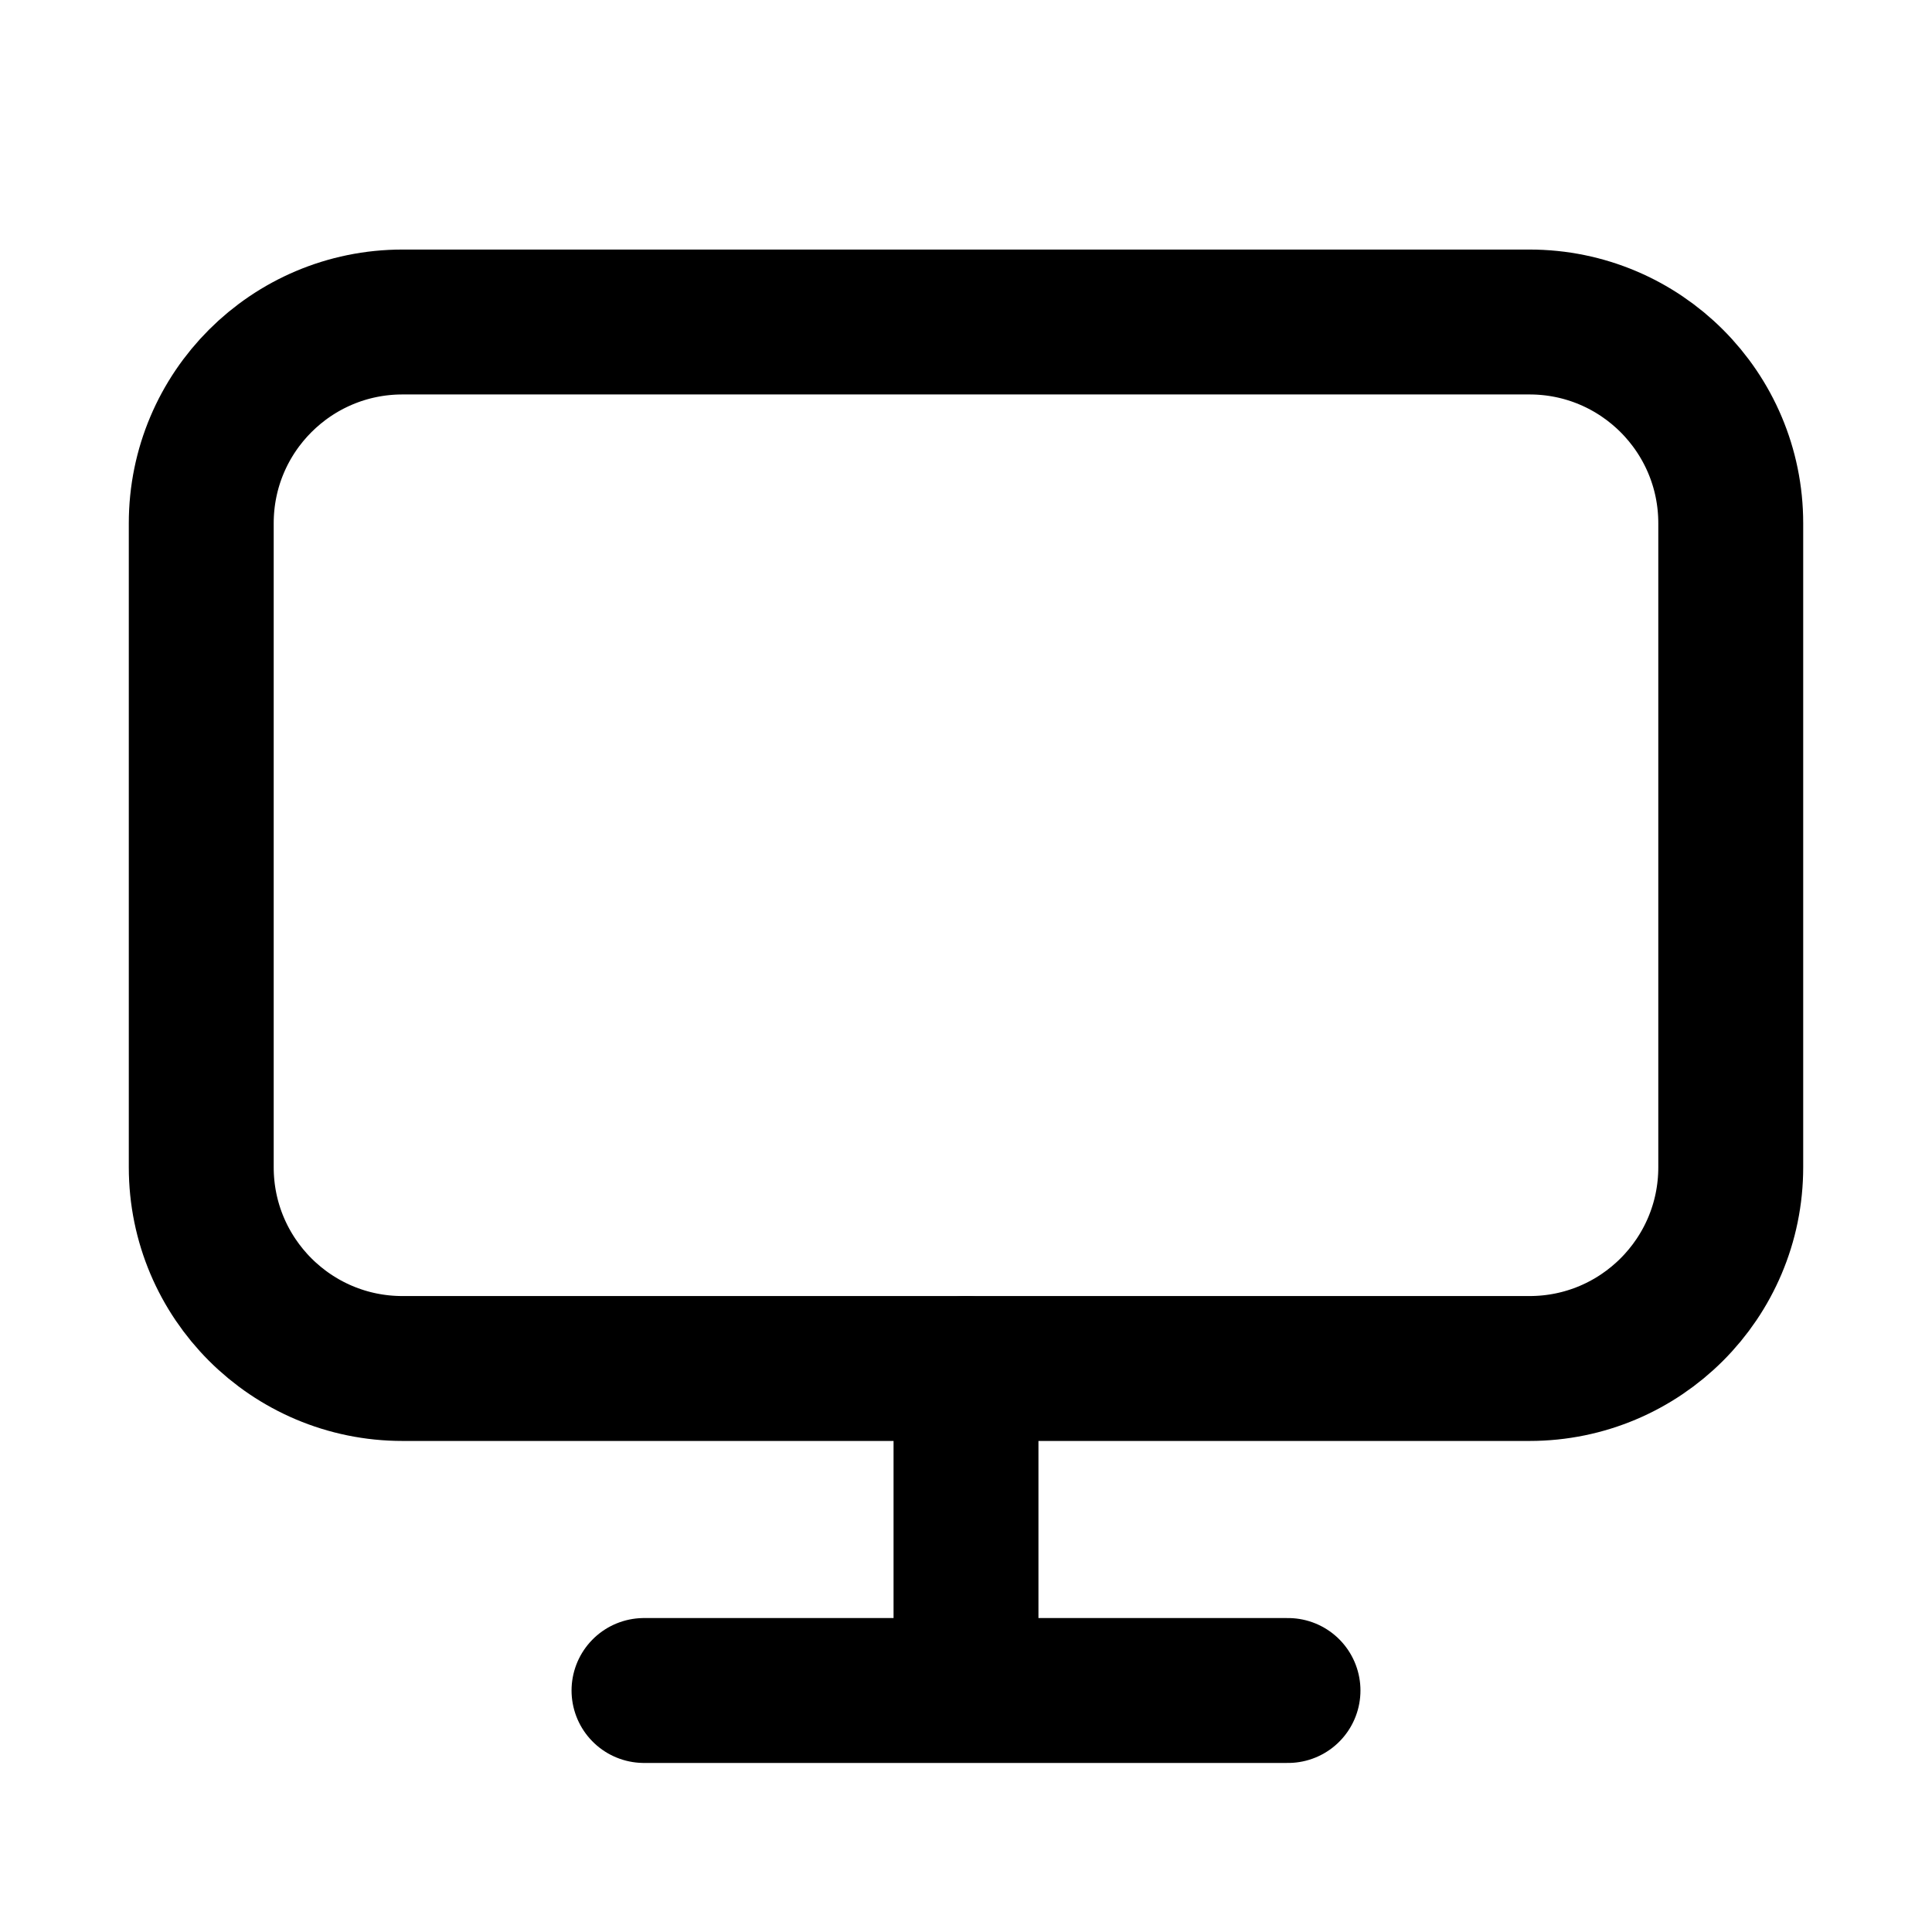
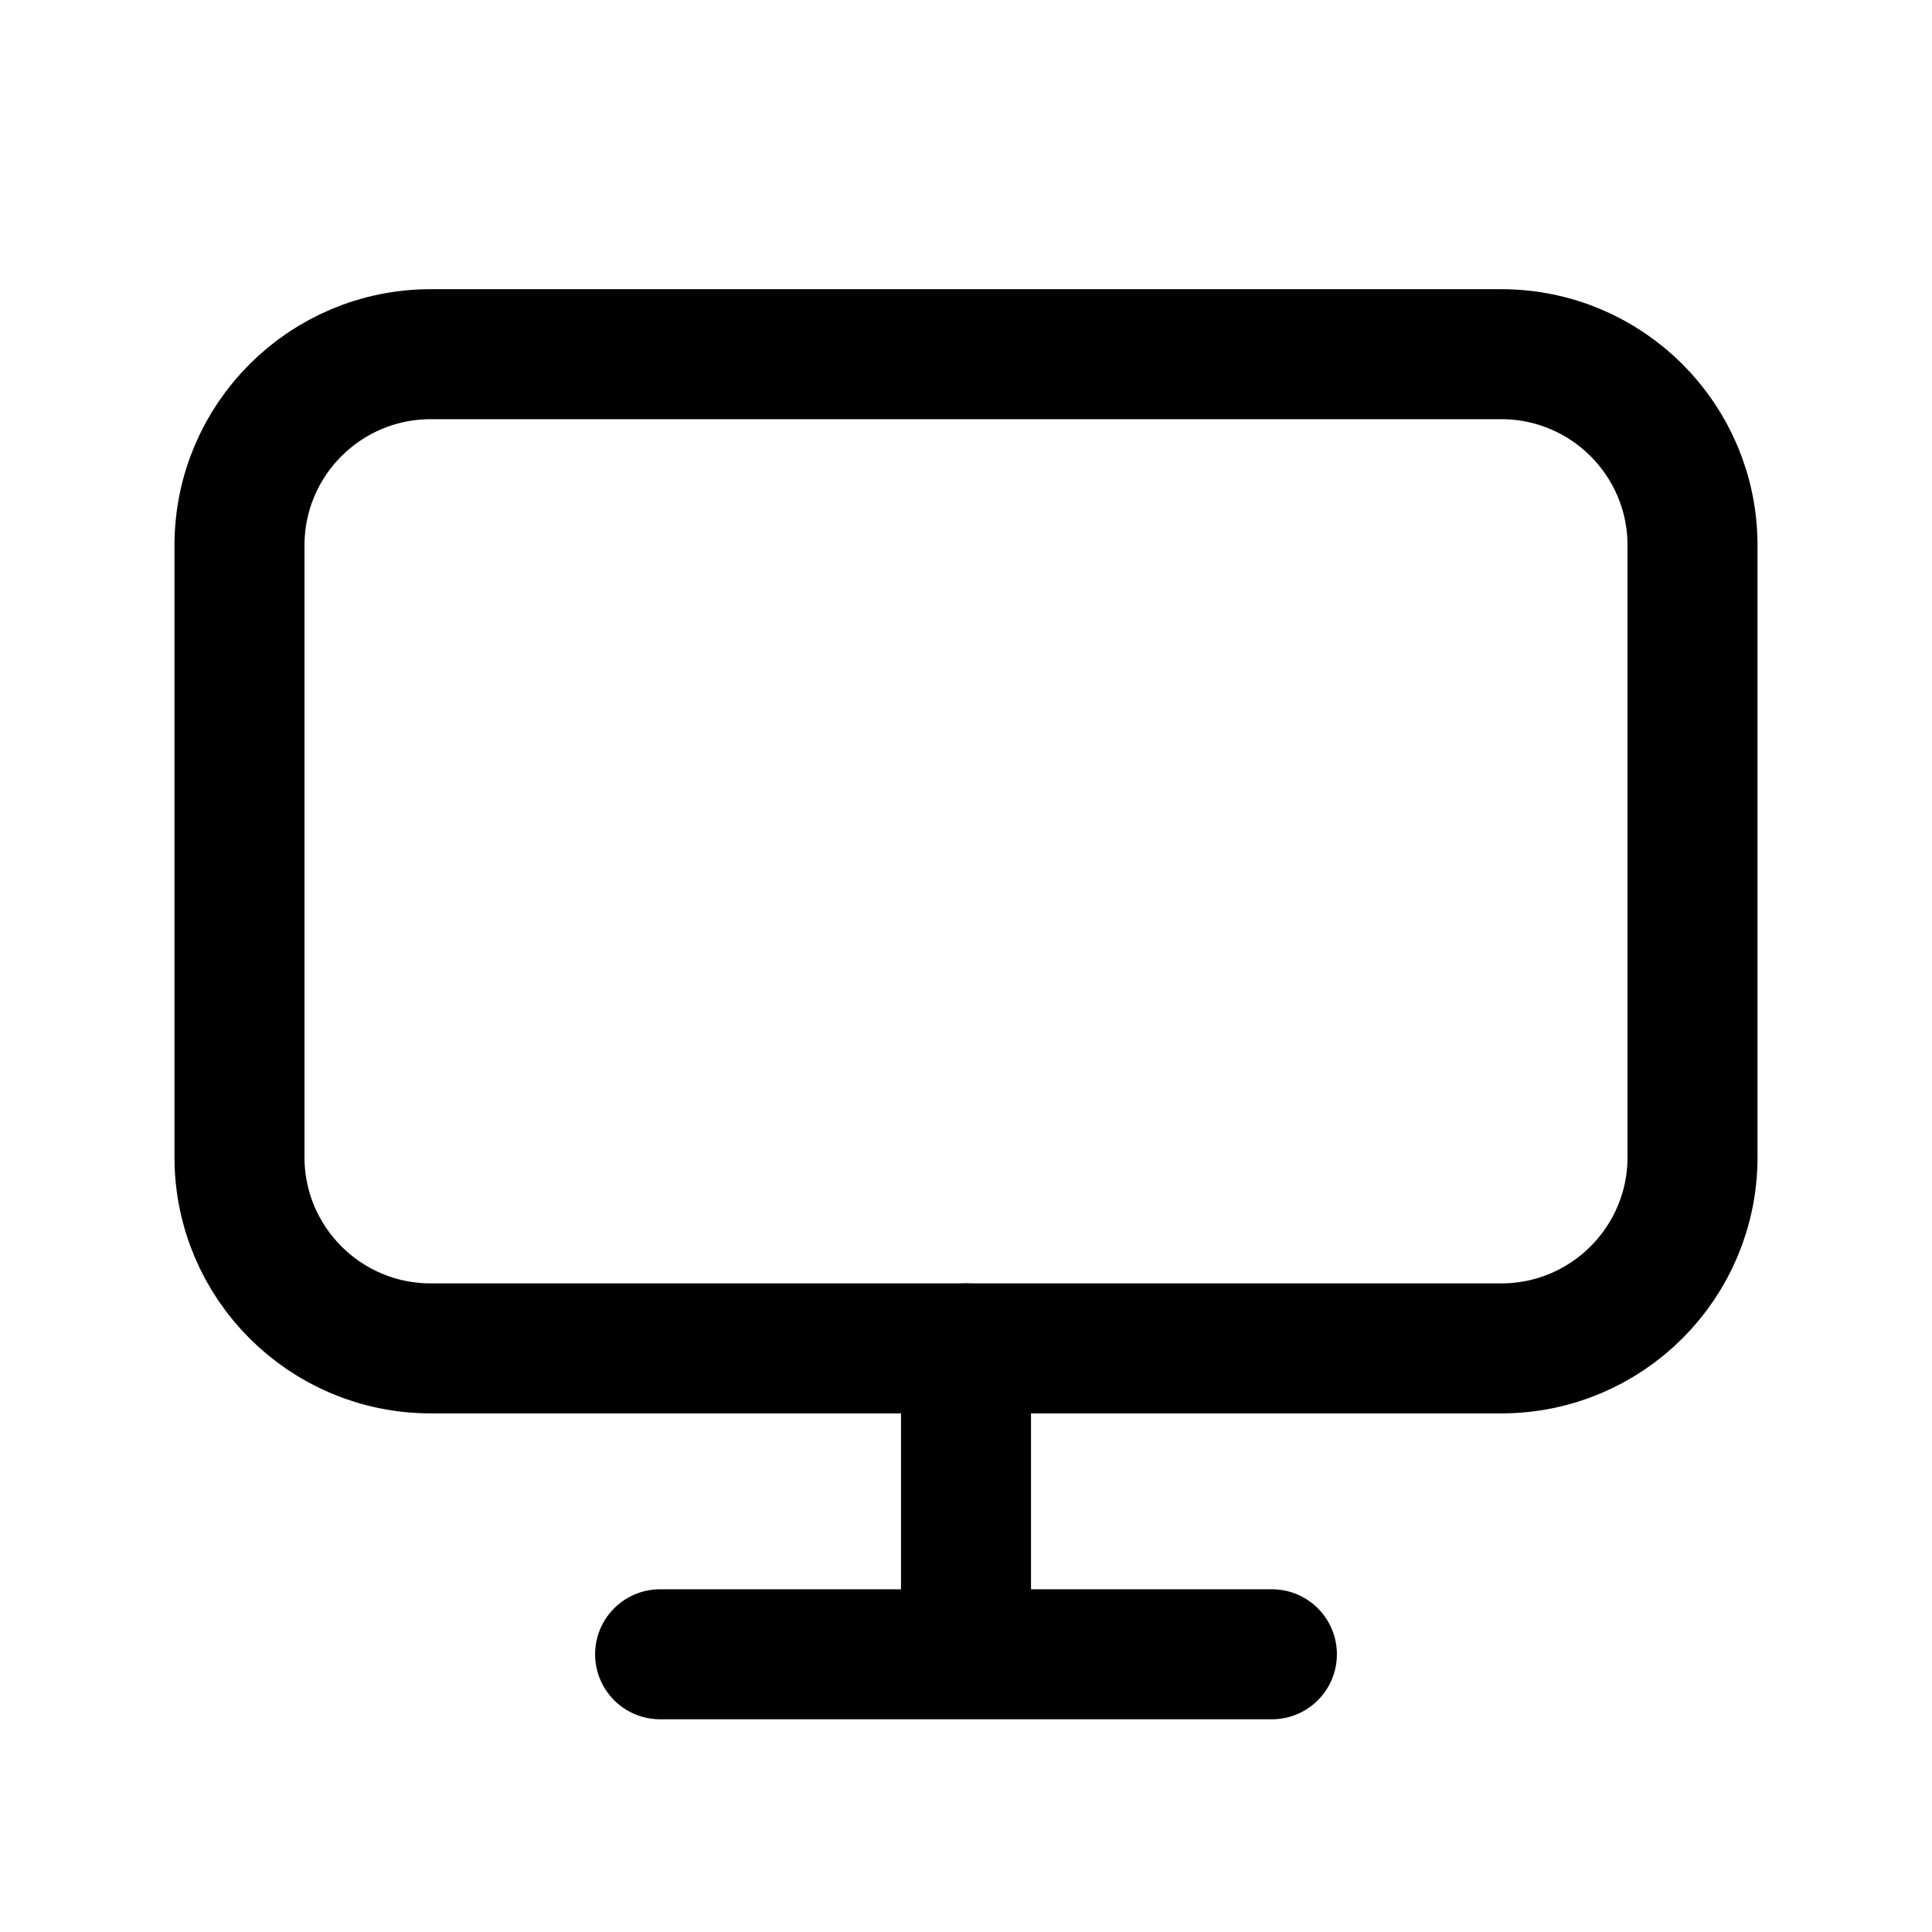
- <svg xmlns="http://www.w3.org/2000/svg" width="24" height="24" viewBox="0 0 24 24" fill="none" stroke="currentColor" stroke-width="1.8" stroke-linecap="round" stroke-linejoin="round">
-   <rect x="2.5" y="4" width="19" height="13" rx="2.5" />
-   <path d="M12 17v3.5M8 21h8" />
+ <svg xmlns="http://www.w3.org/2000/svg" width="24" height="24" viewBox="0 0 24 24" fill="none" stroke="currentColor" stroke-width="1.7" stroke-linecap="round" stroke-linejoin="round">
+   <g transform="translate(12 12) scale(0.95) translate(-12 -12)">
+     <rect x="2.5" y="4" width="19" height="13" rx="2.5" />
+     <path d="M12 17v3.5M8 21h8" />
+   </g>
</svg>
